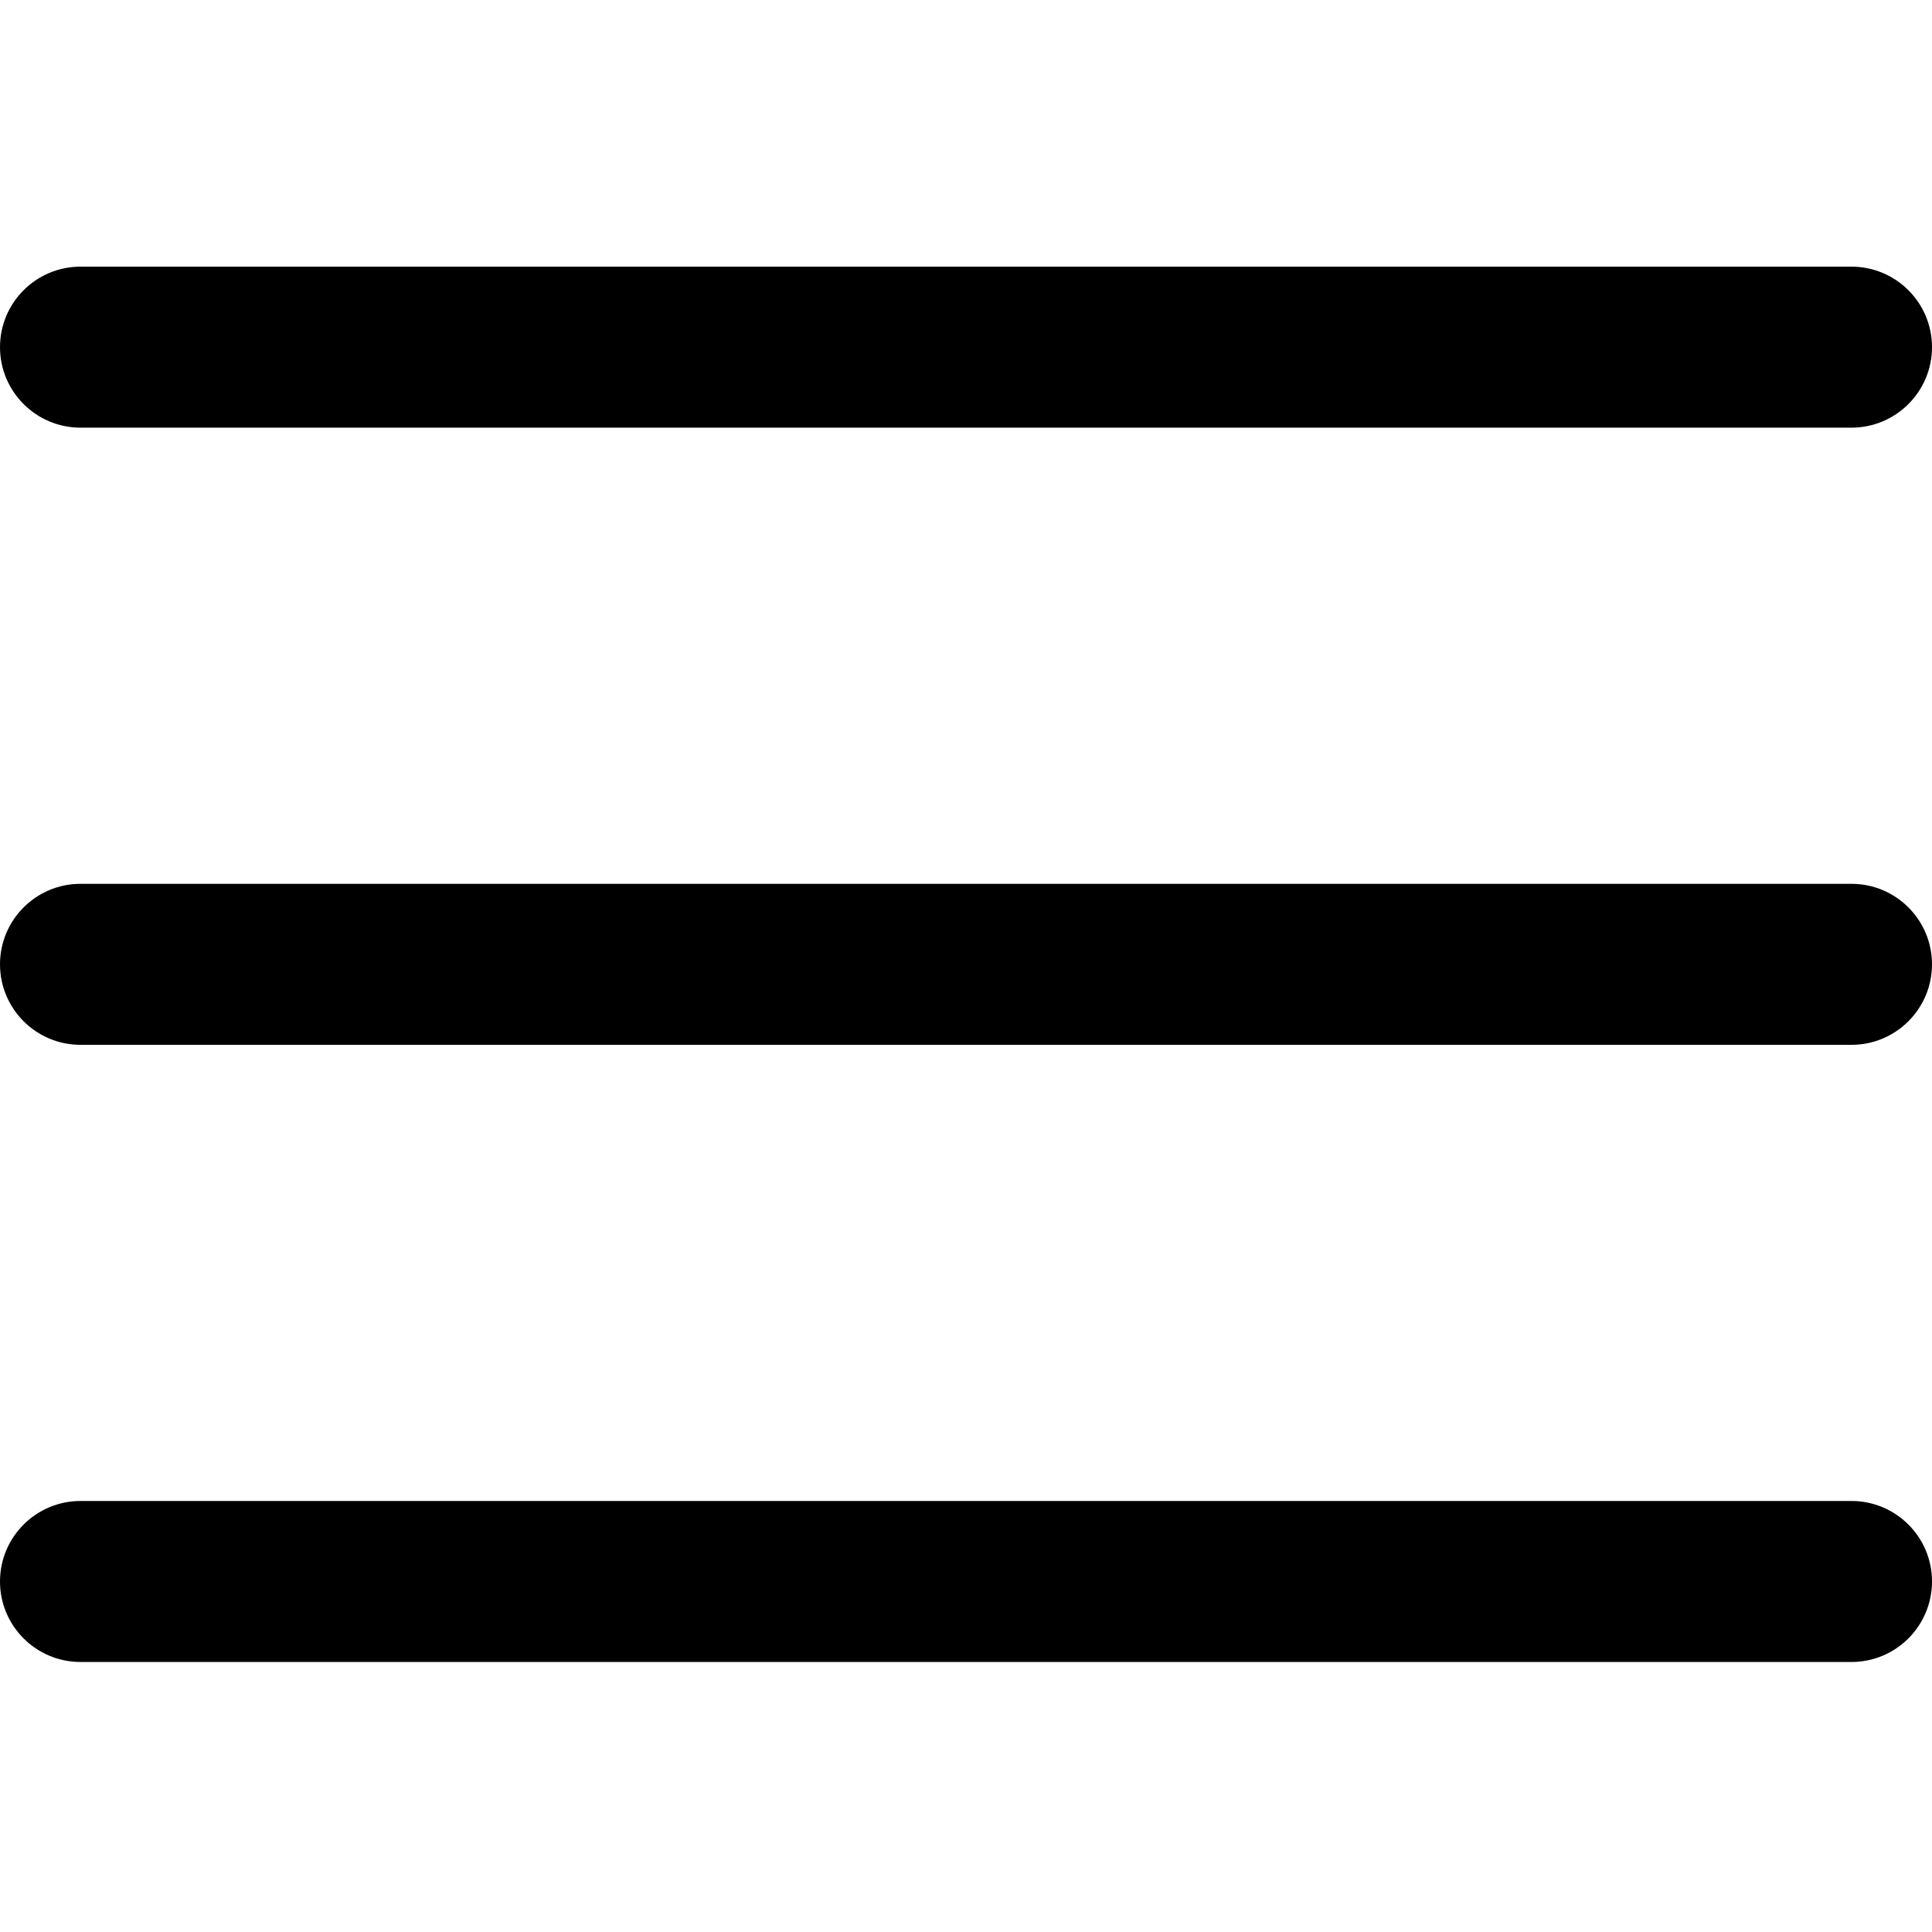
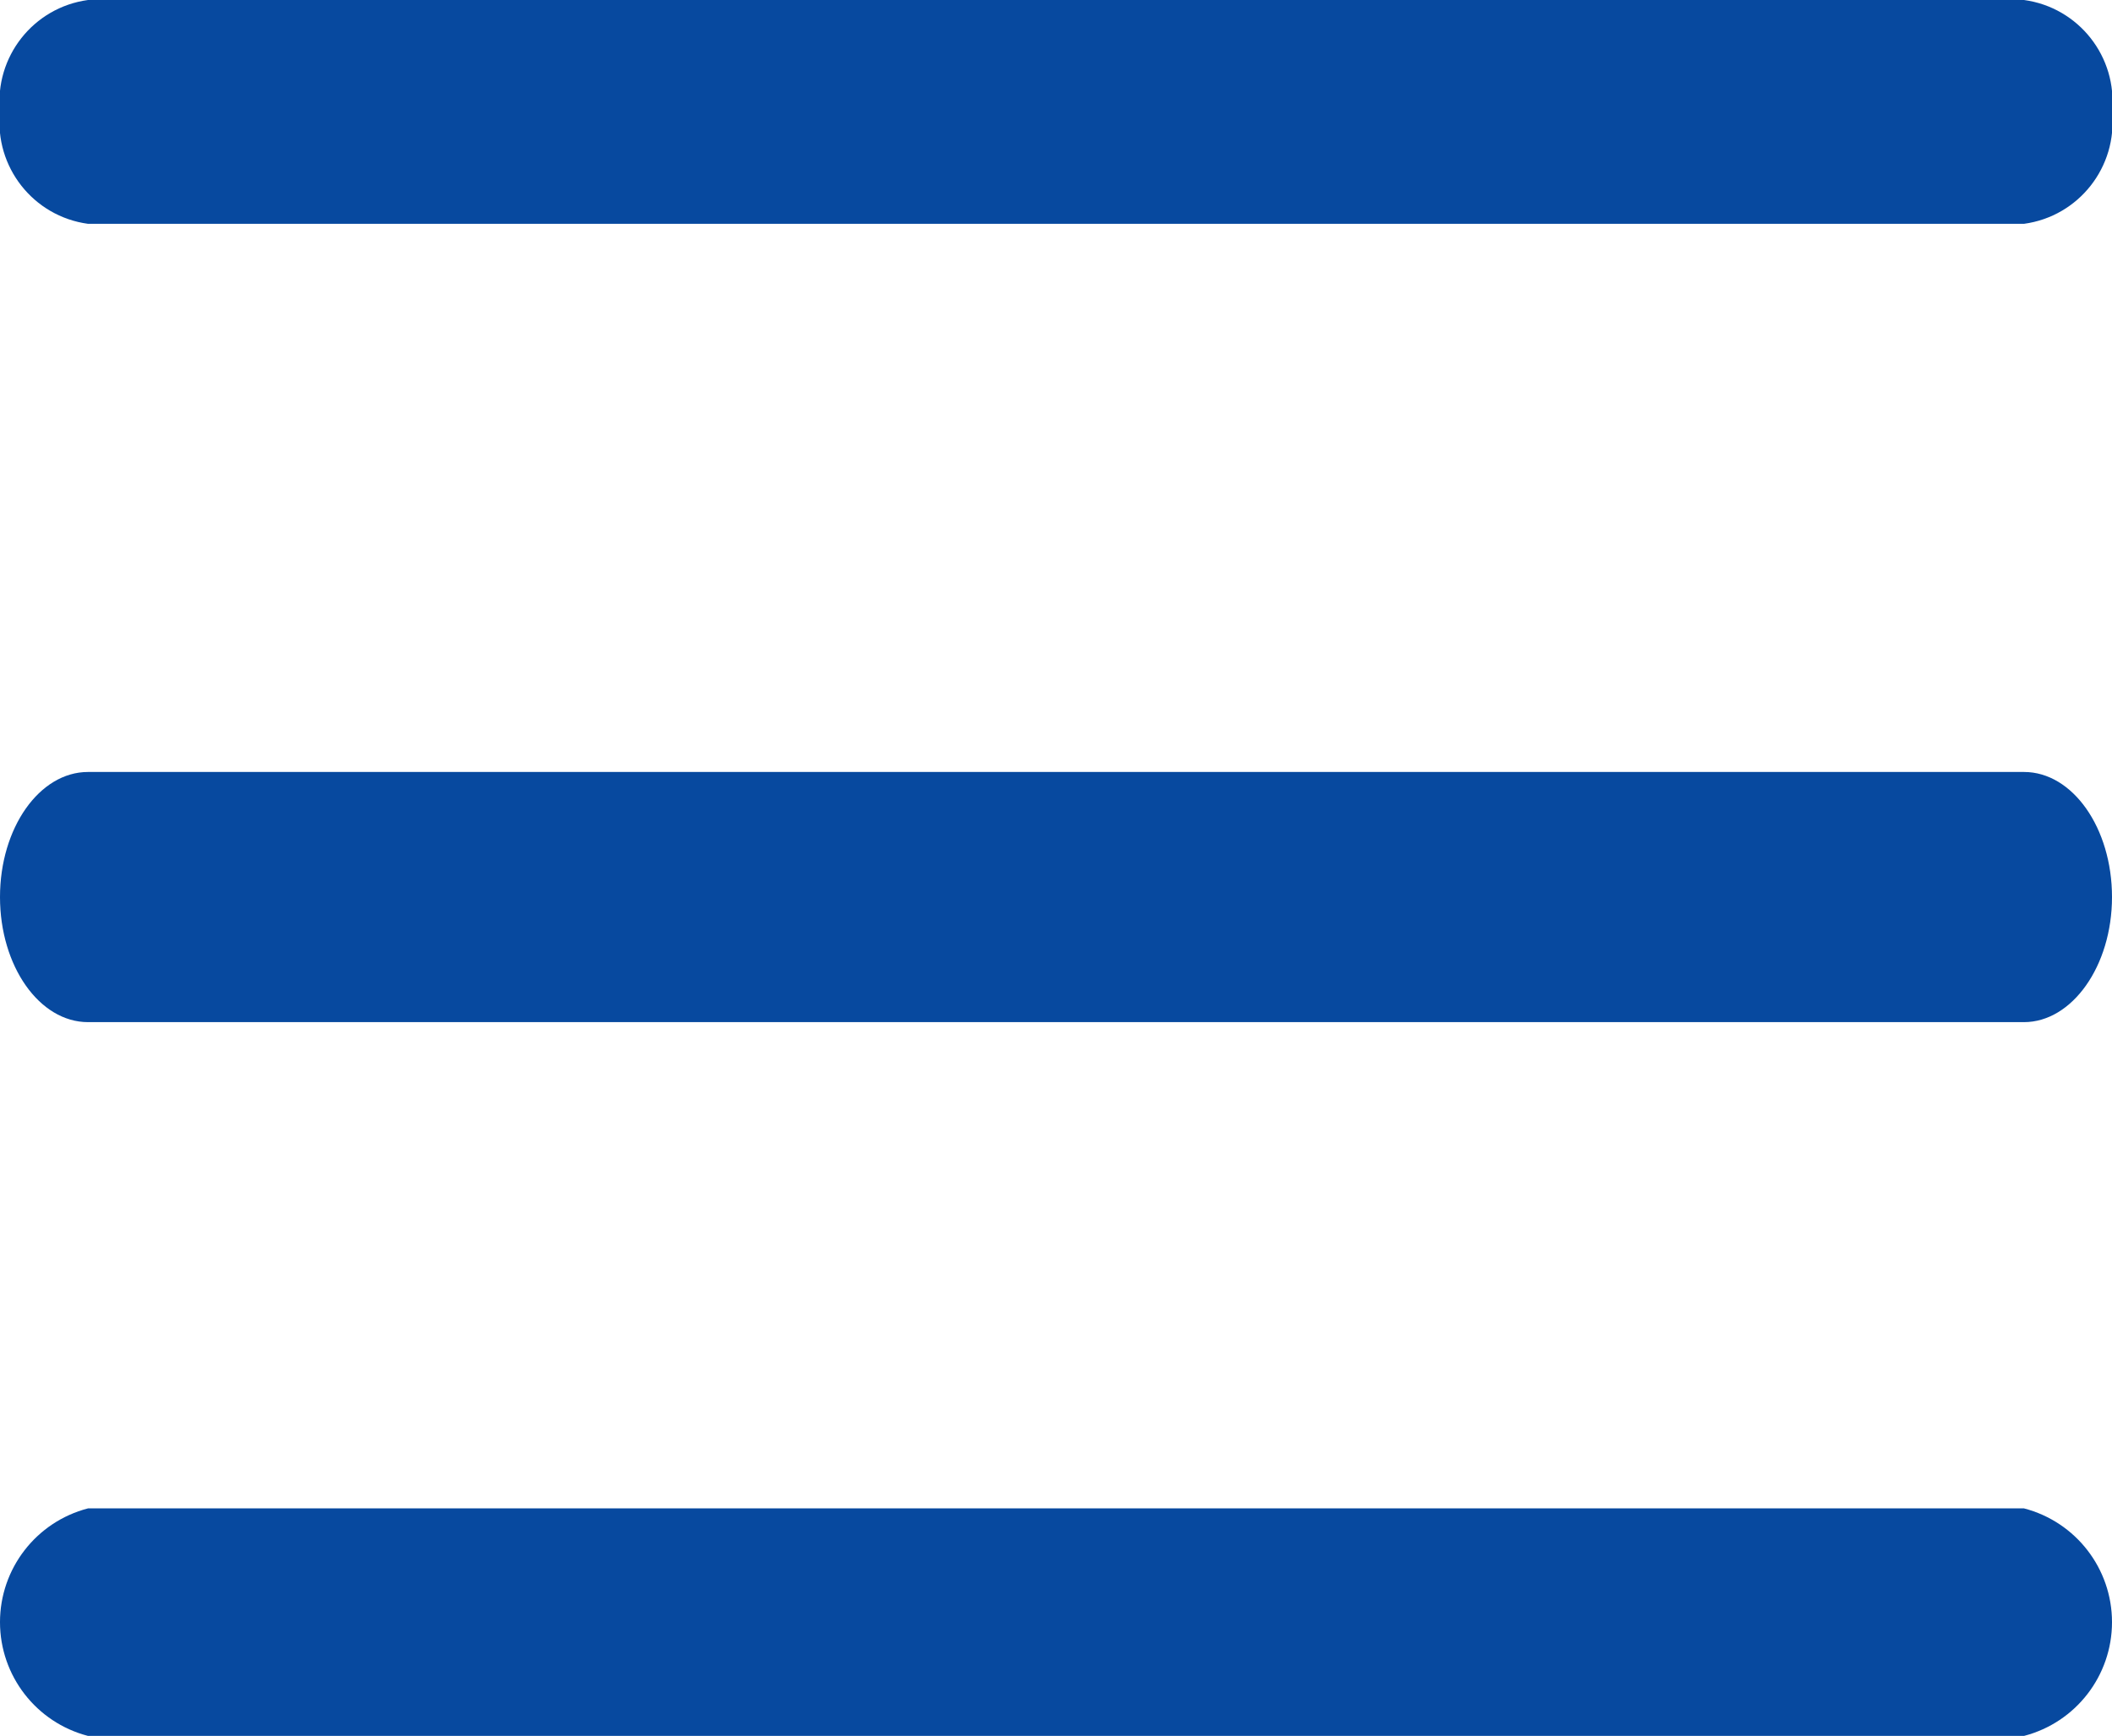
- <svg xmlns="http://www.w3.org/2000/svg" height="384pt" viewBox="0 -53 384 384" width="384pt">
-   <path d="m368 154.668h-352c-8.832 0-16-7.168-16-16s7.168-16 16-16h352c8.832 0 16 7.168 16 16s-7.168 16-16 16zm0 0" />
-   <path d="m368 32h-352c-8.832 0-16-7.168-16-16s7.168-16 16-16h352c8.832 0 16 7.168 16 16s-7.168 16-16 16zm0 0" />
-   <path d="m368 277.332h-352c-8.832 0-16-7.168-16-16s7.168-16 16-16h352c8.832 0 16 7.168 16 16s-7.168 16-16 16zm0 0" />
+ <svg xmlns="http://www.w3.org/2000/svg" width="16.513" height="13.573" viewBox="0 0 16.513 13.573">
+   <g id="menu" transform="translate(0 -1)">
+     <path id="Path_8" data-name="Path 8" d="M15.825,124.624H.688c-.38,0-.688-.438-.688-.978s.308-.978.688-.978H15.825c.38,0,.688.438.688.978S16.2,124.624,15.825,124.624Zm0,0" transform="translate(0 -115.632)" fill="#07499f" />
+     <path id="Path_9" data-name="Path 9" d="M15.825,1.75H.688A.8.8,0,0,1,0,.875.8.8,0,0,1,.688,0H15.825a.8.8,0,0,1,.688.875A.8.8,0,0,1,15.825,1.75Zm0,0" transform="translate(0 1)" fill="#07499f" />
+     <path id="Path_10" data-name="Path 10" d="M15.825,247.111H.688a.919.919,0,0,1,0-1.779H15.825a.919.919,0,0,1,0,1.779Zm0,0" transform="translate(0 -232.538)" fill="#07499f" />
+   </g>
</svg>
